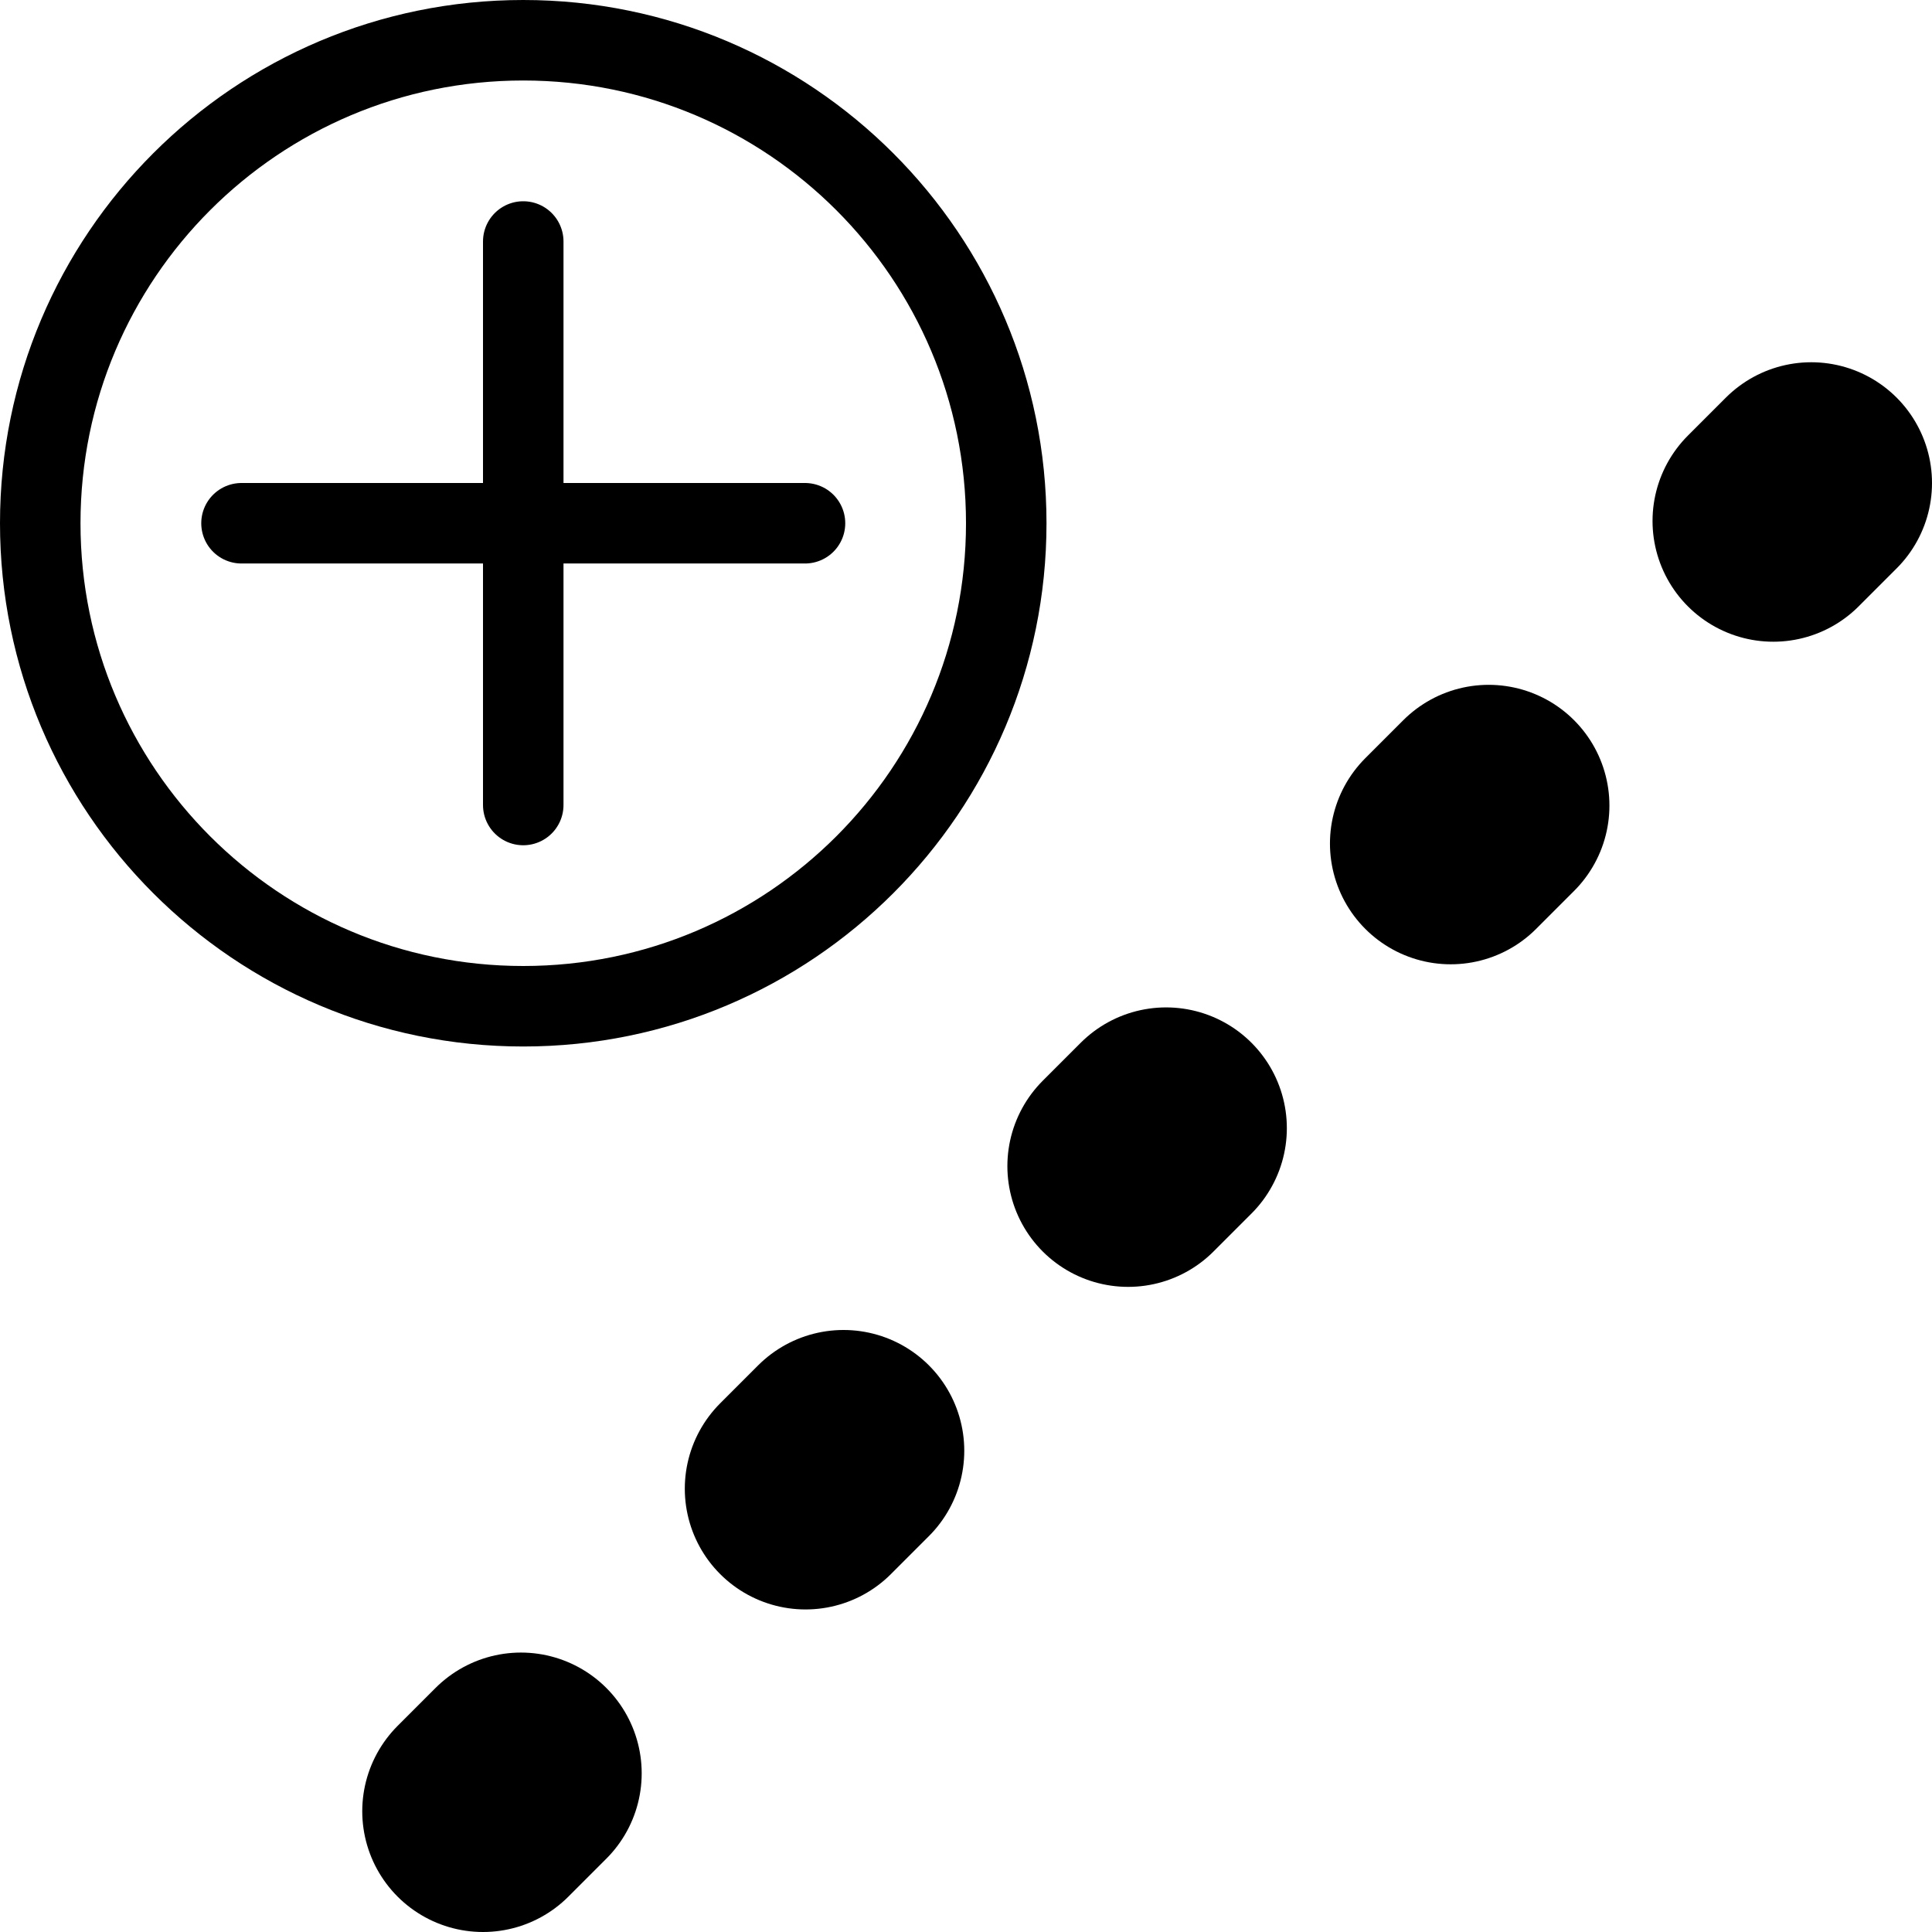
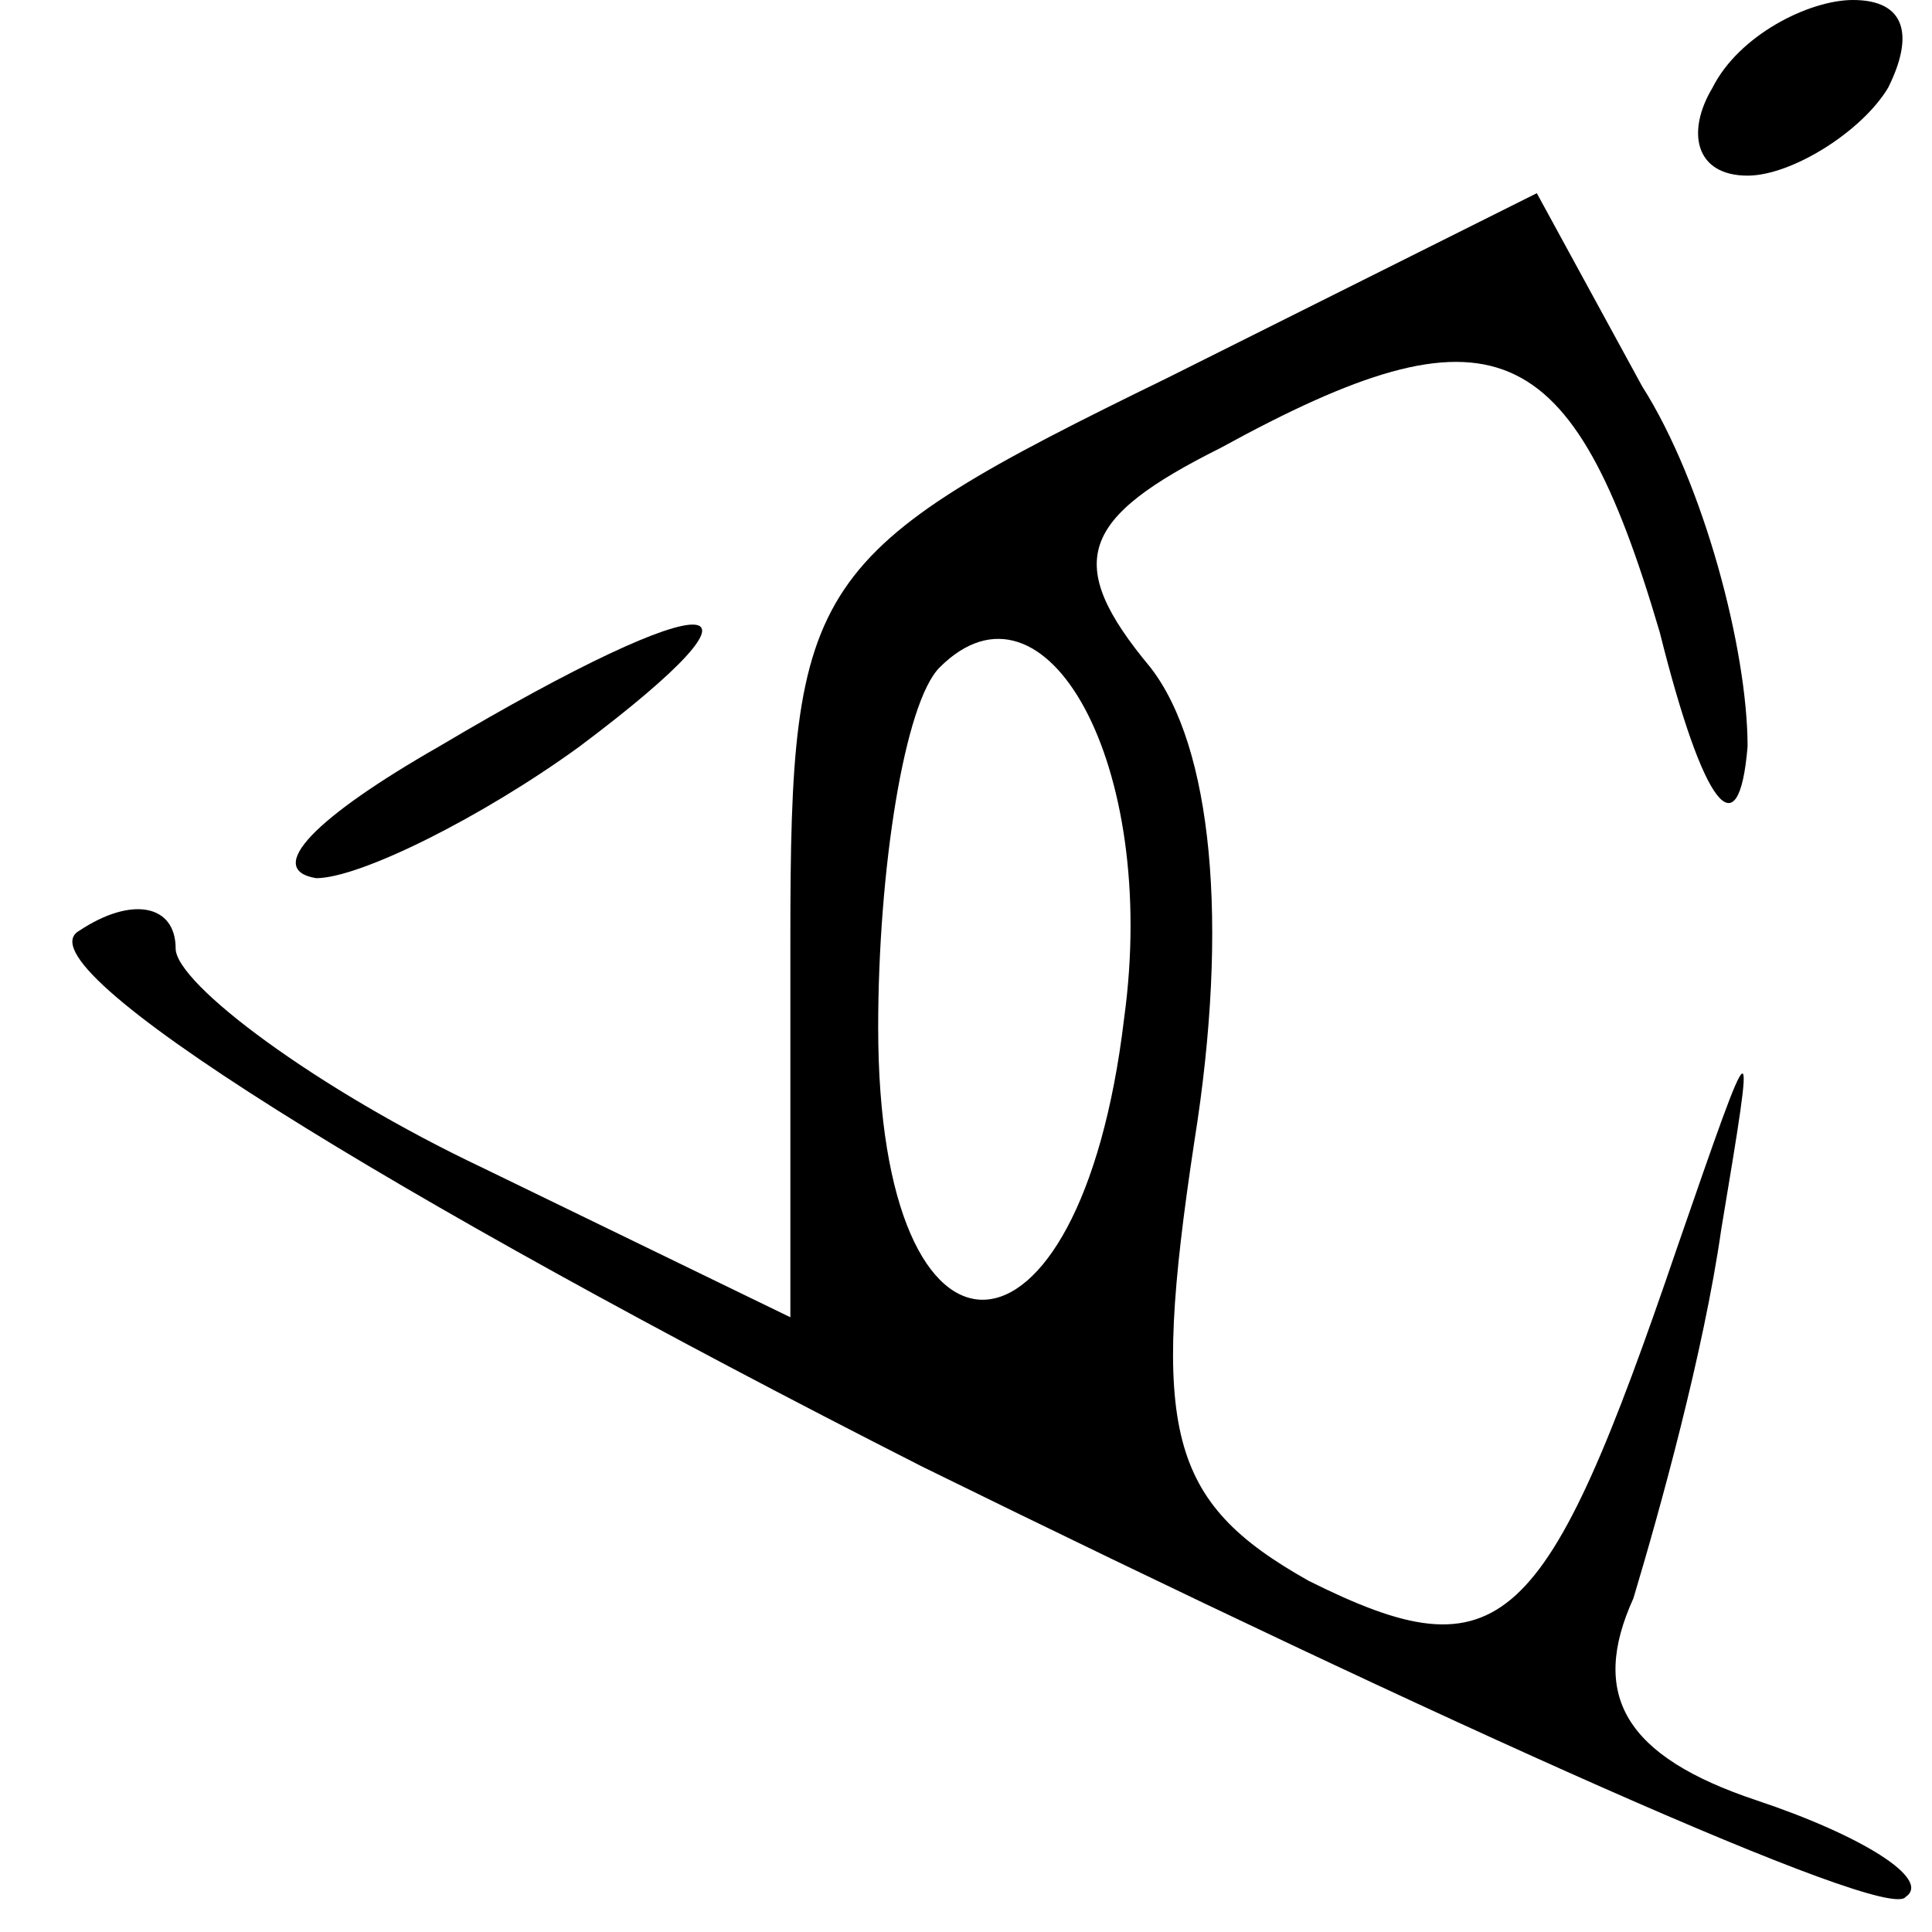
- <svg xmlns="http://www.w3.org/2000/svg" viewBox="0 0 24 24" aria-labelledby="title" width="1em" height="1em" stroke="currentColor" fill="none">
-   <g fill="none" stroke-width="1" stroke-linecap="round" stroke-linejoin="round">
-     <circle cx="6.5" cy="6.5" r="6" />
-     <path d="M6.5,3 l0,7 M3,6.5 l7,0" />
-     <path d="m22.5,6 -16.5,16.5" stroke-width="3" stroke-dasharray="0.667,5" />
+ <svg xmlns="http://www.w3.org/2000/svg" version="1.0" width="22pt" height="22pt" viewBox="0 0 22 22" preserveAspectRatio="xMidYMid meet">
+   <g transform="translate(0,22) scale(0.1,-0.1)" fill="#000000" stroke="none">
+     <path d="M195 210 c-3 -5 -2 -10 4 -10 5 0 13 5 16 10 3 6 2 10 -4 10 -5 0 -13 -4 -16 -10z" />
+     <path d="M133 177 c-41 -20 -43 -23 -43 -64 l0 -43 -35 17 c-19 9 -35 21 -35 25 0 5 -5 6 -11 2 -7 -4 35 -30 96 -61 59 -29 110 -52 112 -49 3 2 -5 7 -17 11 -15 5 -19 12 -14 23 3 10 8 28 10 42 4 24 4 24 -5 -2 -15 -44 -20 -49 -42 -38 -16 9 -18 17 -13 50 4 25 2 45 -5 54 -10 12 -8 17 8 25 31 17 40 13 50 -21 5 -20 9 -25 10 -13 0 11 -5 30 -12 41 l-12 22 -42 -21z m-5 -73 c-5 -42 -28 -43 -28 -1 0 18 3 37 7 41 12 12 25 -11 21 -40z" />
+     <path d="M50 135 c-14 -8 -20 -14 -14 -15 5 0 19 7 30 15 24 18 16 19 -16 0z" />
  </g>
</svg>
